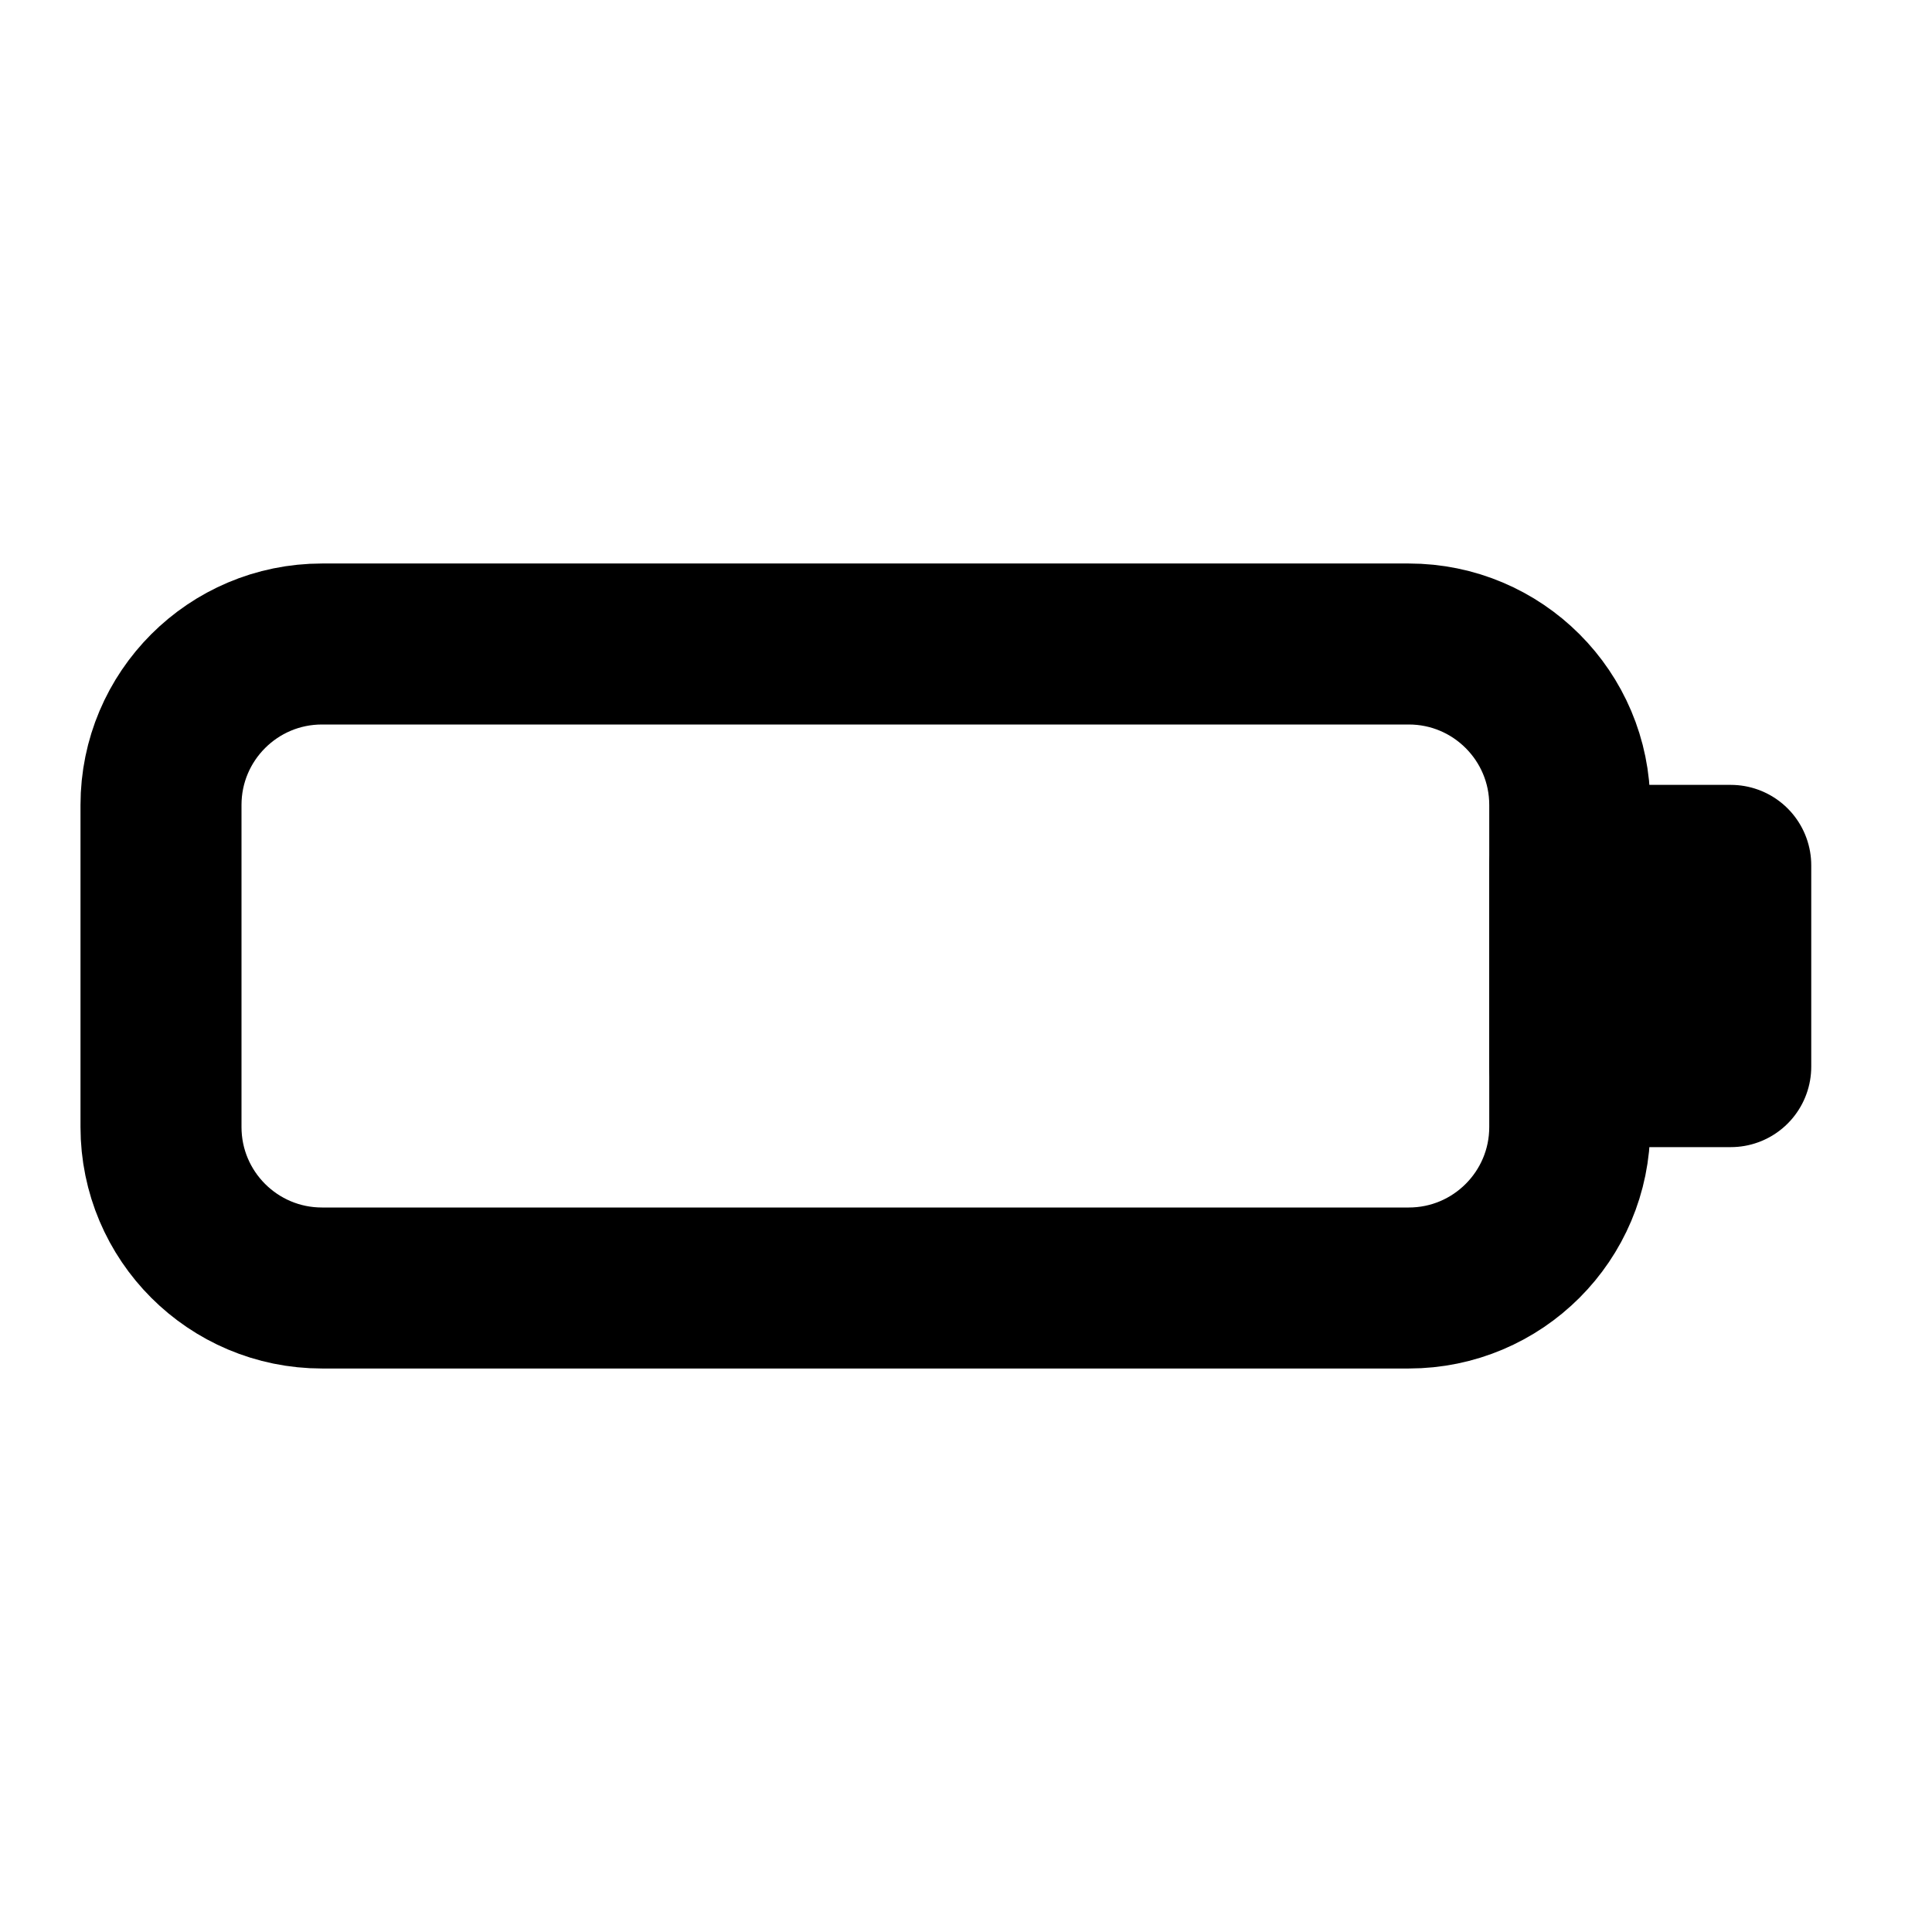
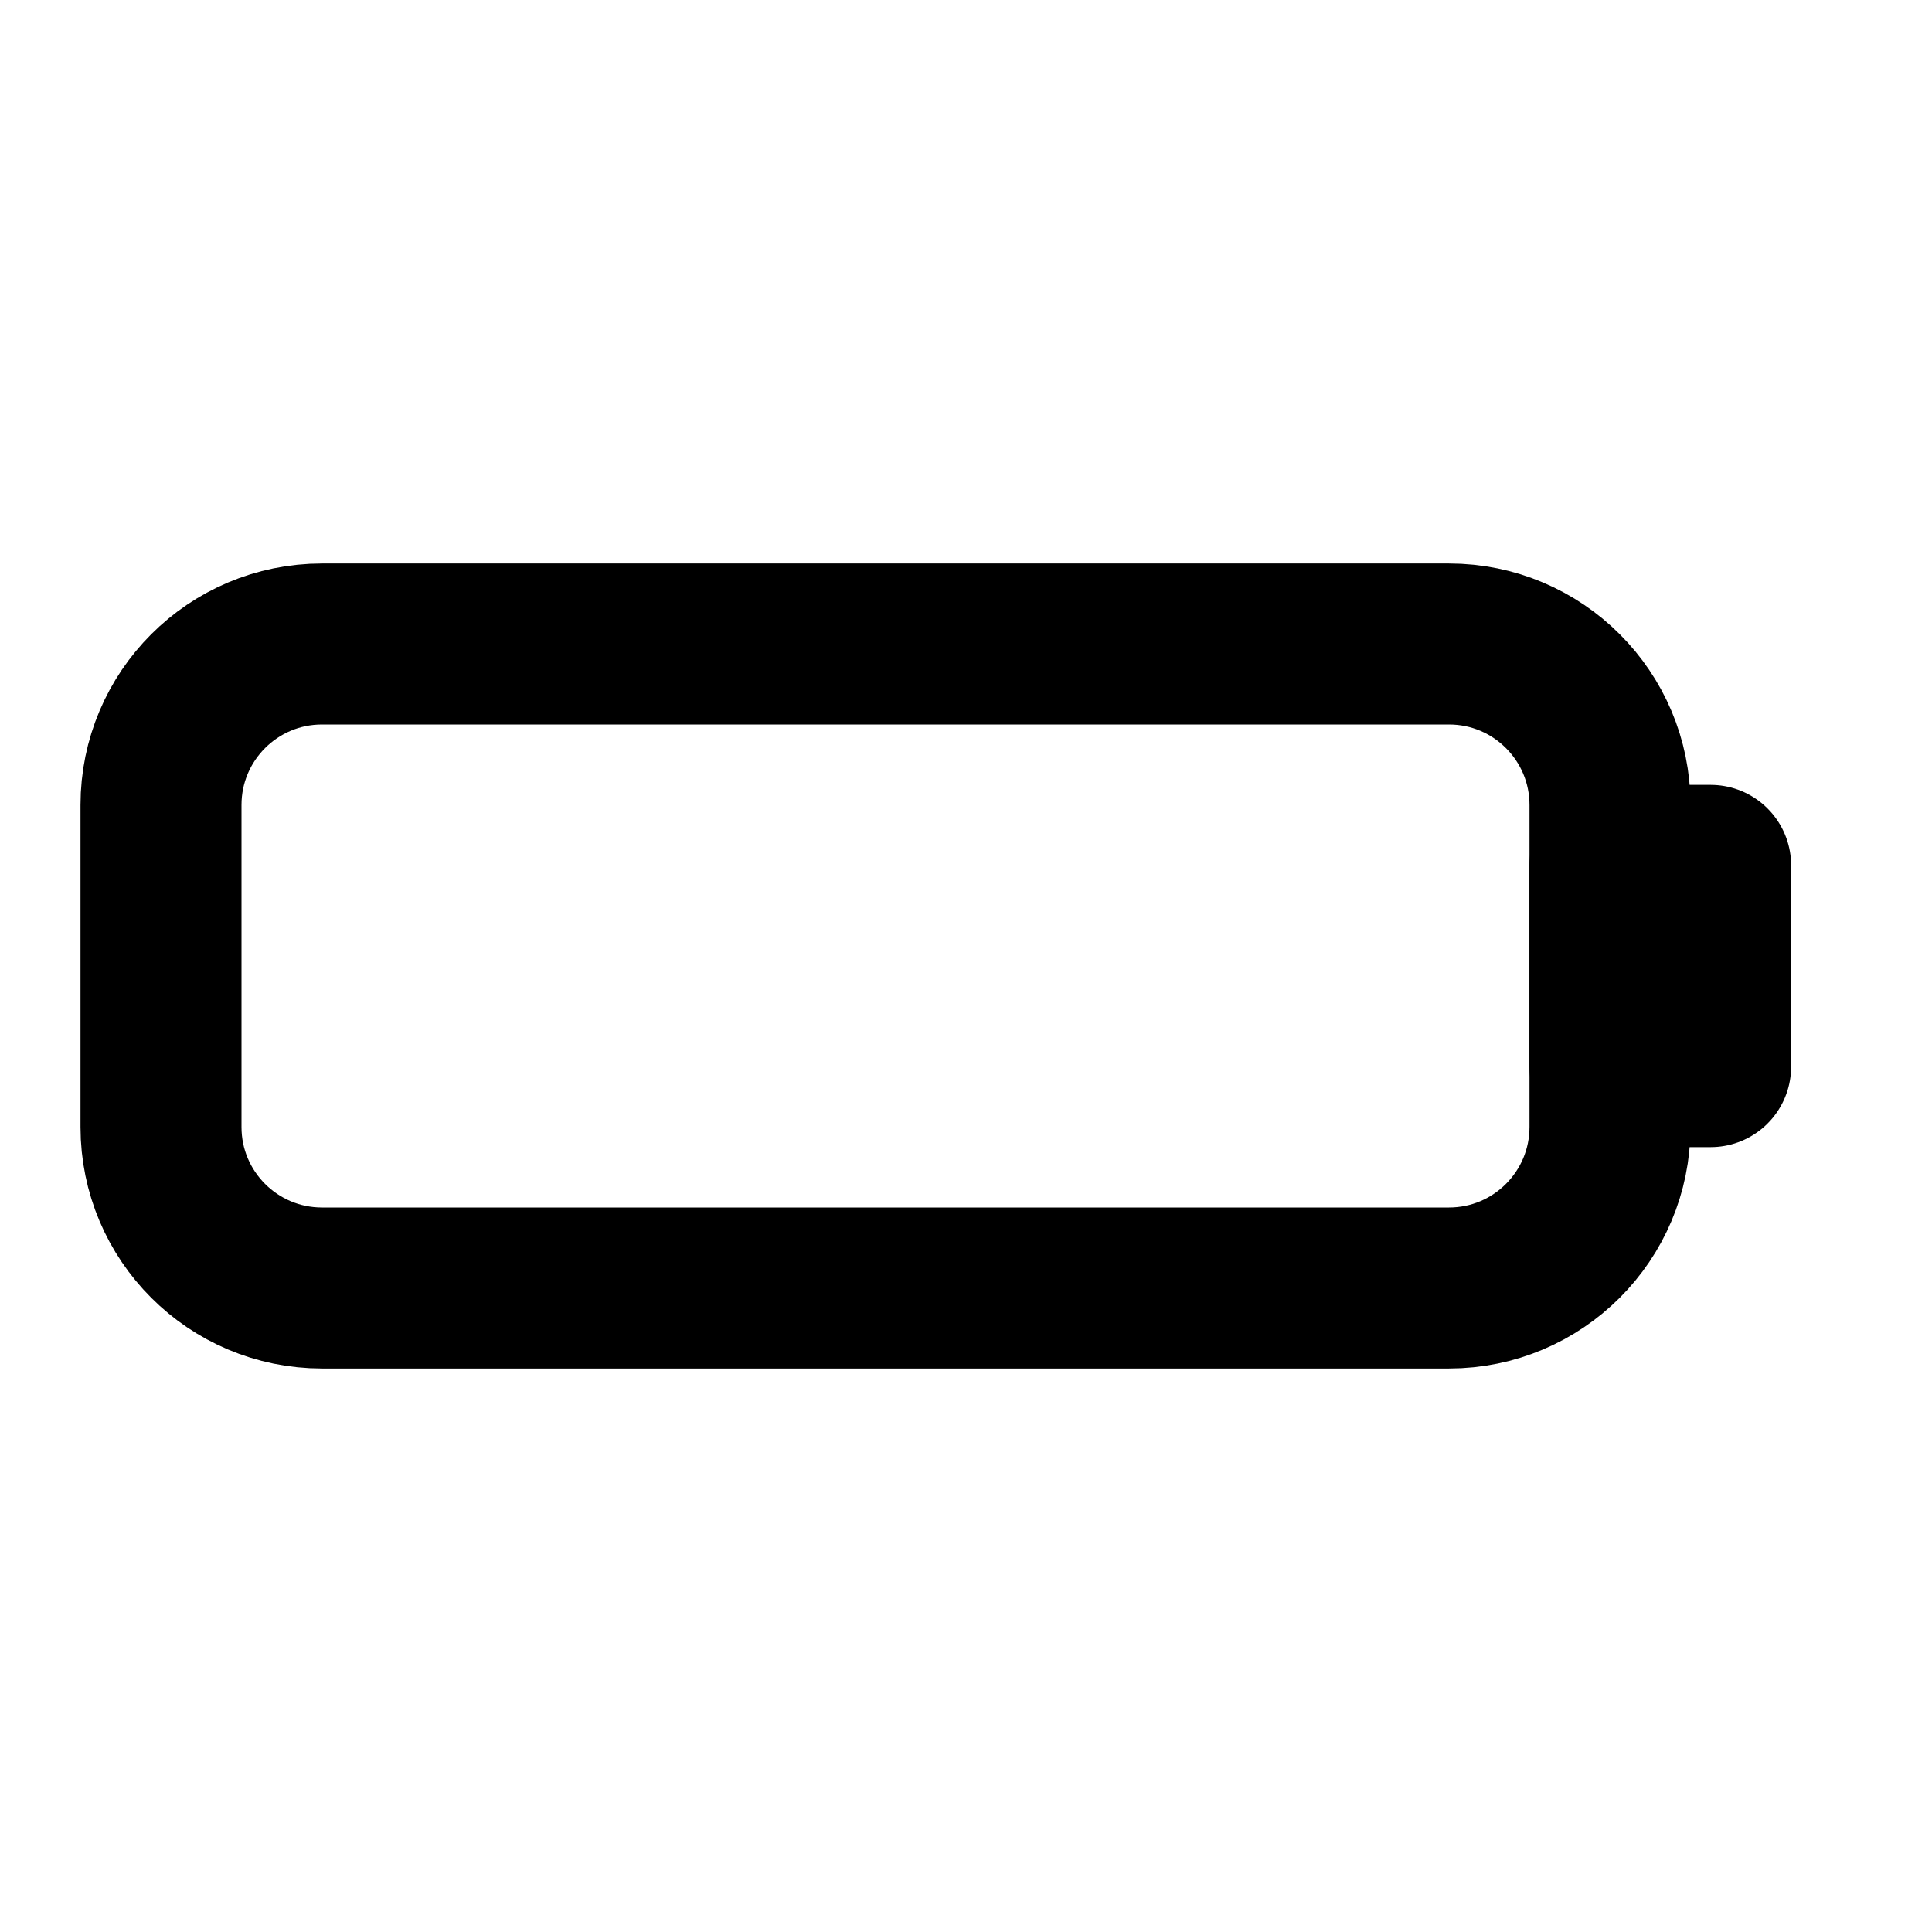
<svg xmlns="http://www.w3.org/2000/svg" width="24" height="24" viewBox="0 0 24 24" fill="none" stroke="currentColor" stroke-width="2" stroke-linecap="round" stroke-linejoin="round">
-   <rect x="2" y="8" width="17.5" height="8" rx="2" />
-   <path d="M19.5 10.75h2v2.5h-2z" fill="currentColor" />
+   <rect x="2" y="8" width="18" height="8" rx="2" />
+   <path d="M20 10.75h1.25v2.5H20z" fill="currentColor" />
</svg>
